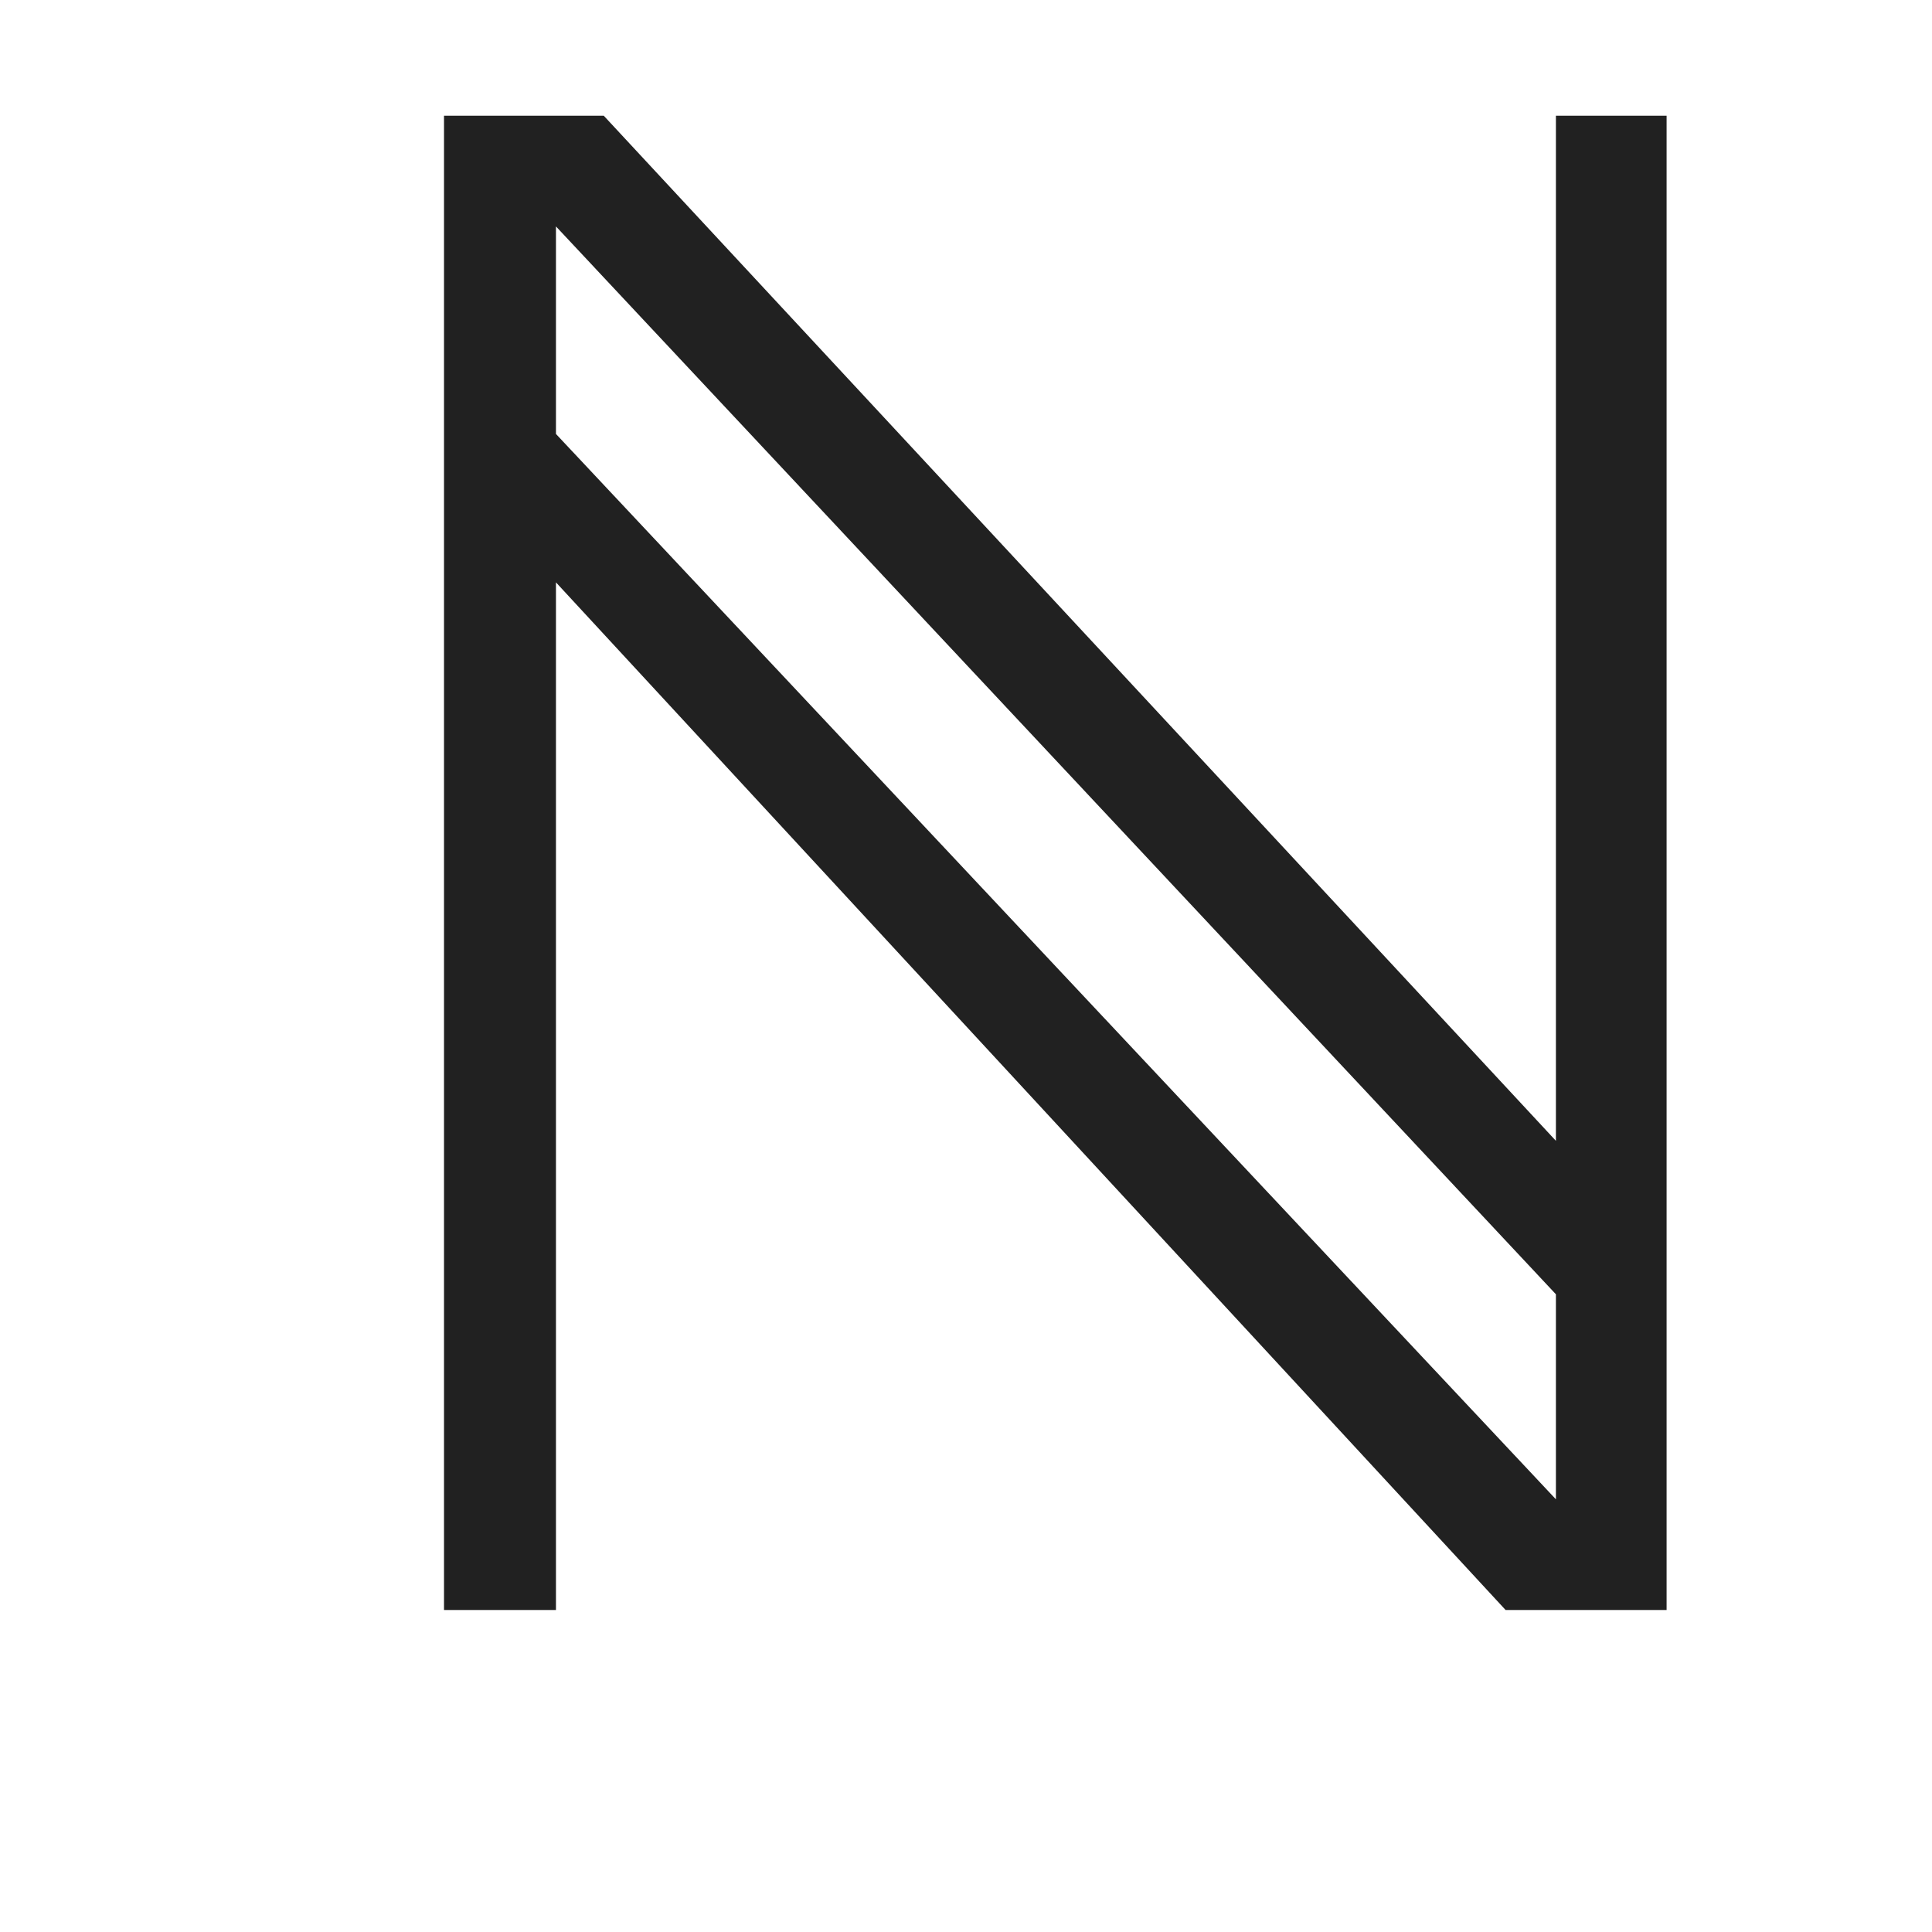
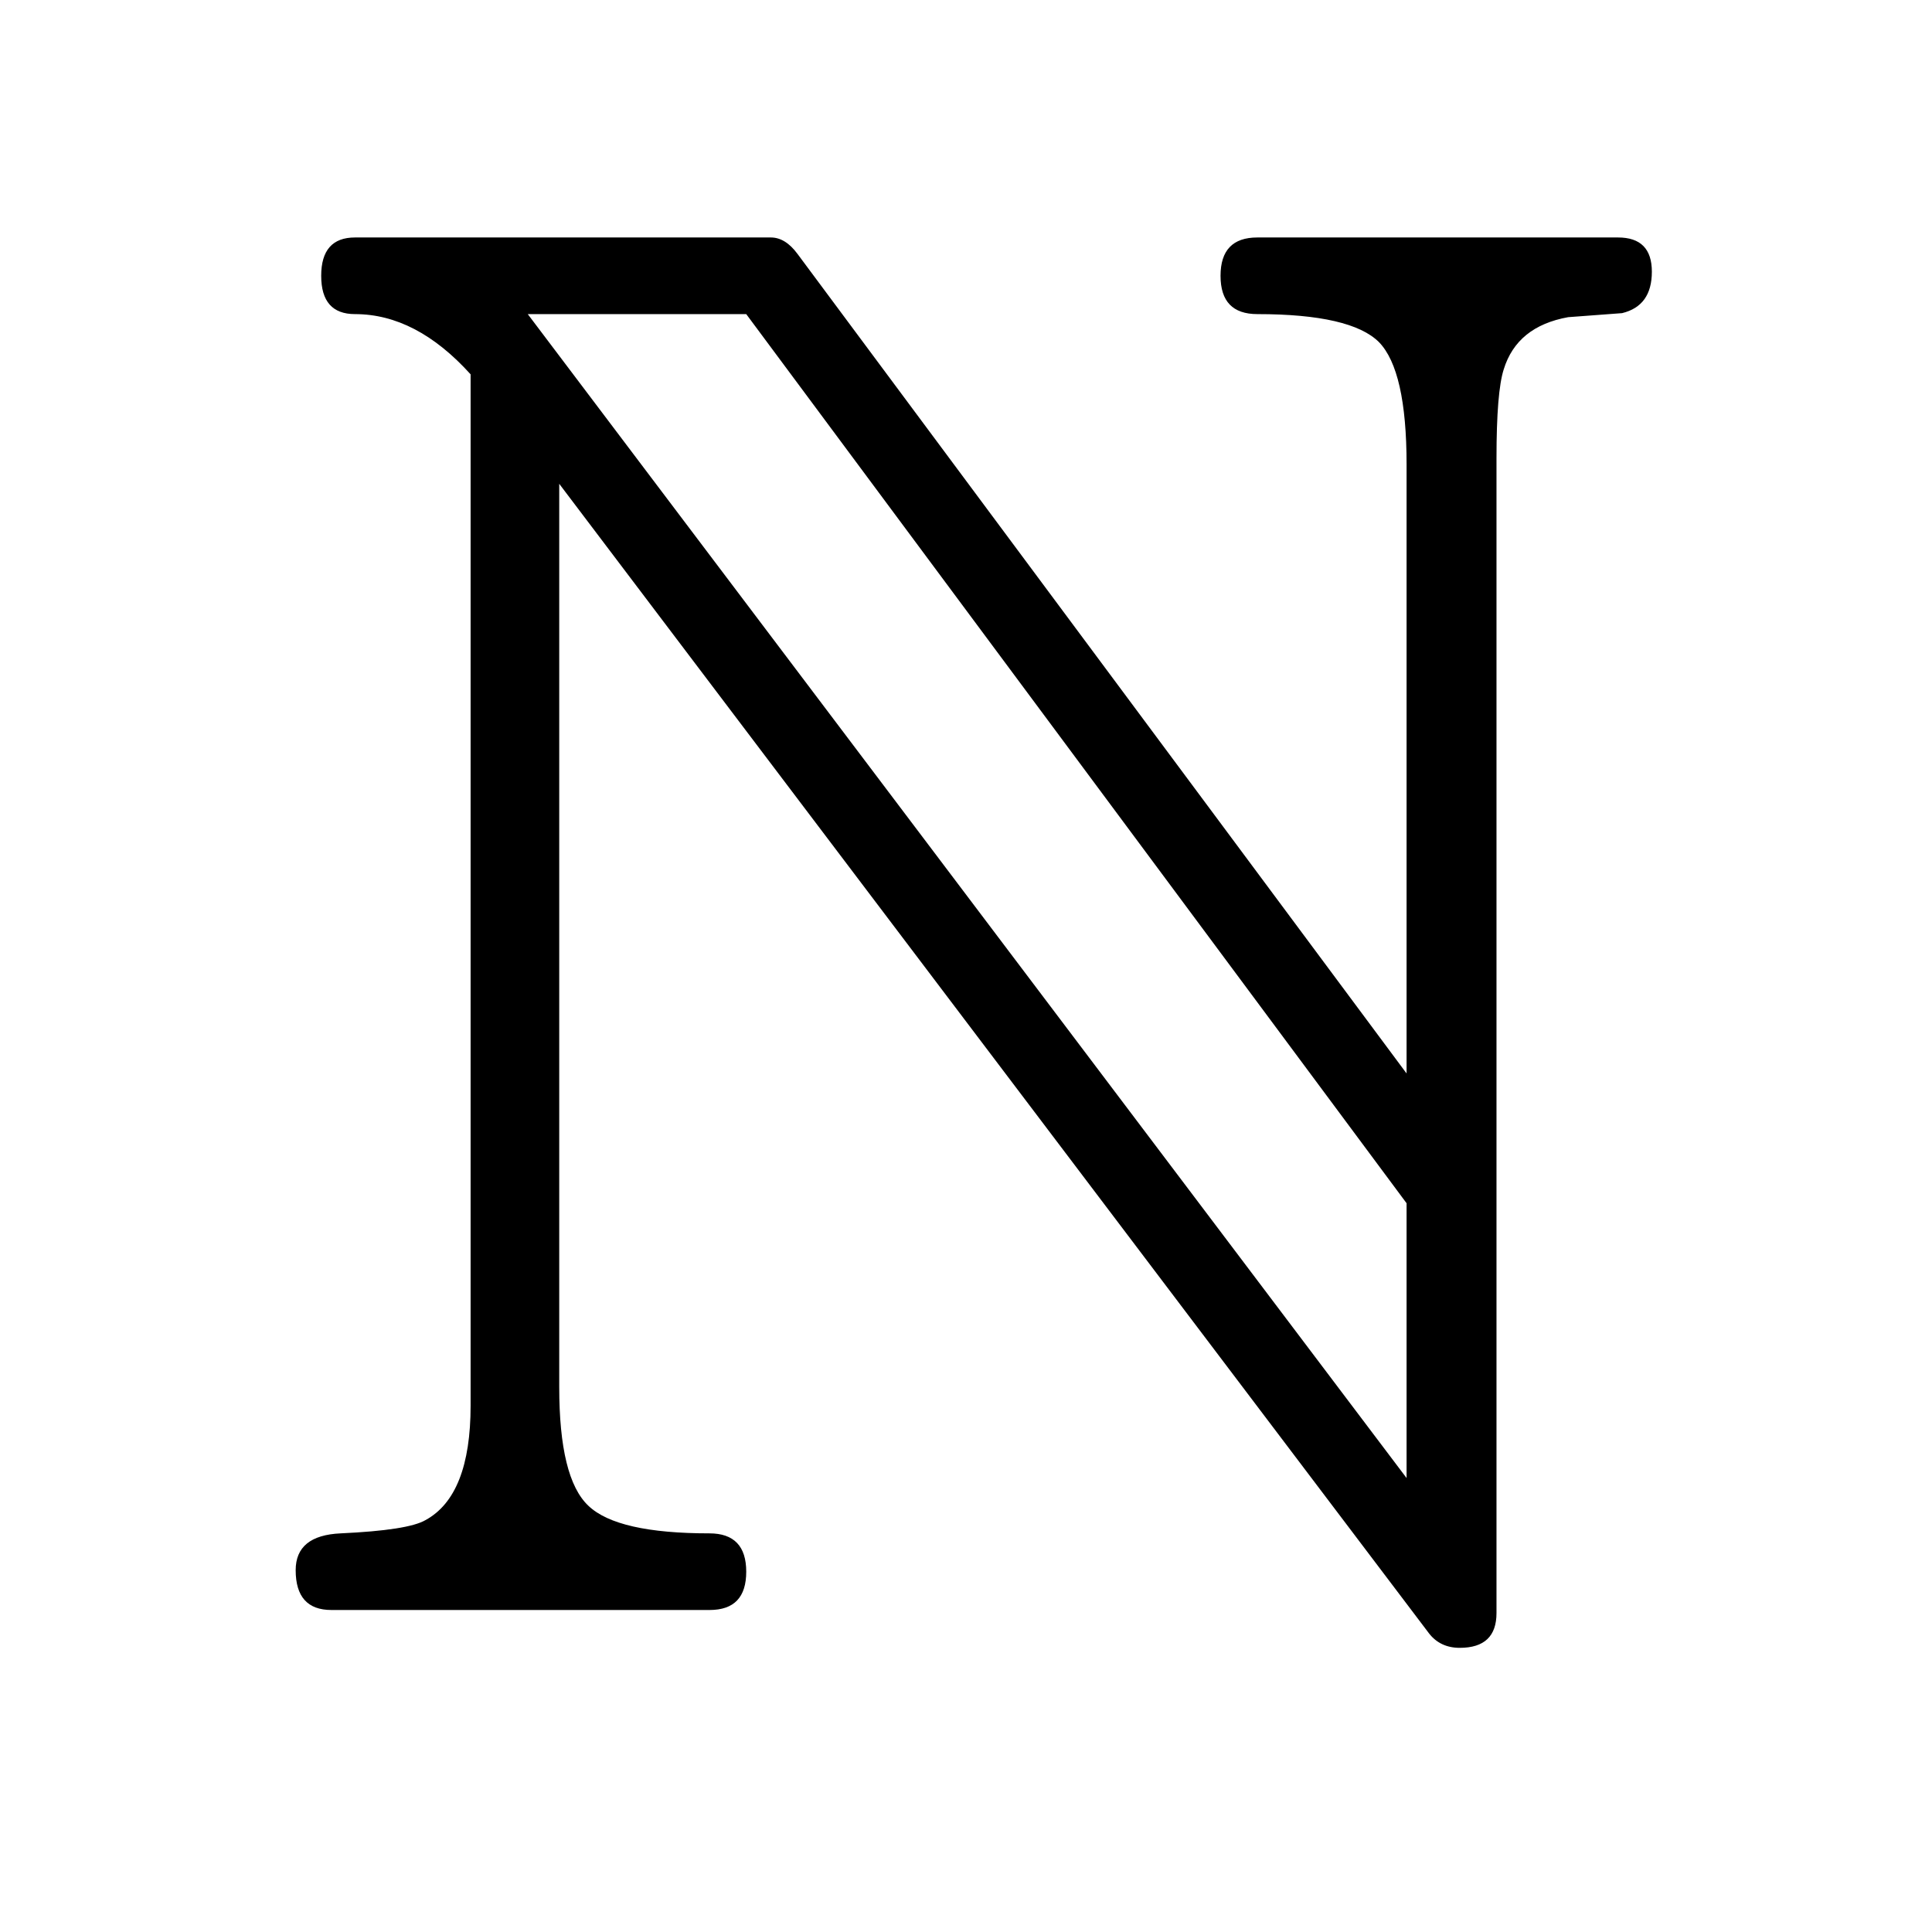
<svg xmlns="http://www.w3.org/2000/svg" viewBox="0 0 24 24">
-   <text fill="#000" fill-rule="evenodd" font-size="26" font-family="Symbola" fill-opacity=".87">
-     <tspan x="3" y="20">ℕ</tspan>
-   </text>
+   <path d="M20.1 2.95c.28 0 .42.142.42.425 0 .284-.123.455-.37.515l-.67.05c-.425.077-.69.292-.8.648-.06.186-.09.554-.09 1.104v14.346c0 .288-.152.432-.457.432-.16 0-.288-.06-.38-.178L6.947 6.01v11.222c0 .754.12 1.245.362 1.473.24.23.743.343 1.504.343.305 0 .457.16.457.476 0 .317-.15.476-.456.476H4.117c-.296 0-.444-.165-.444-.495 0-.288.186-.44.558-.457.56-.026.91-.08 1.055-.165.373-.203.56-.677.56-1.422V4.65c-.45-.498-.928-.748-1.436-.748-.28 0-.42-.158-.42-.476 0-.317.14-.476.42-.476h5.166c.12 0 .23.068.33.203l7.567 10.182V5.77c0-.78-.115-1.286-.343-1.52-.23-.23-.732-.348-1.51-.348-.306 0-.458-.158-.458-.476 0-.317.152-.476.457-.476h4.48zm-2.627 15.412v-3.415L9.27 3.902H6.556l10.918 14.46z" id="a" fill-rule="evenodd" />
</svg>
